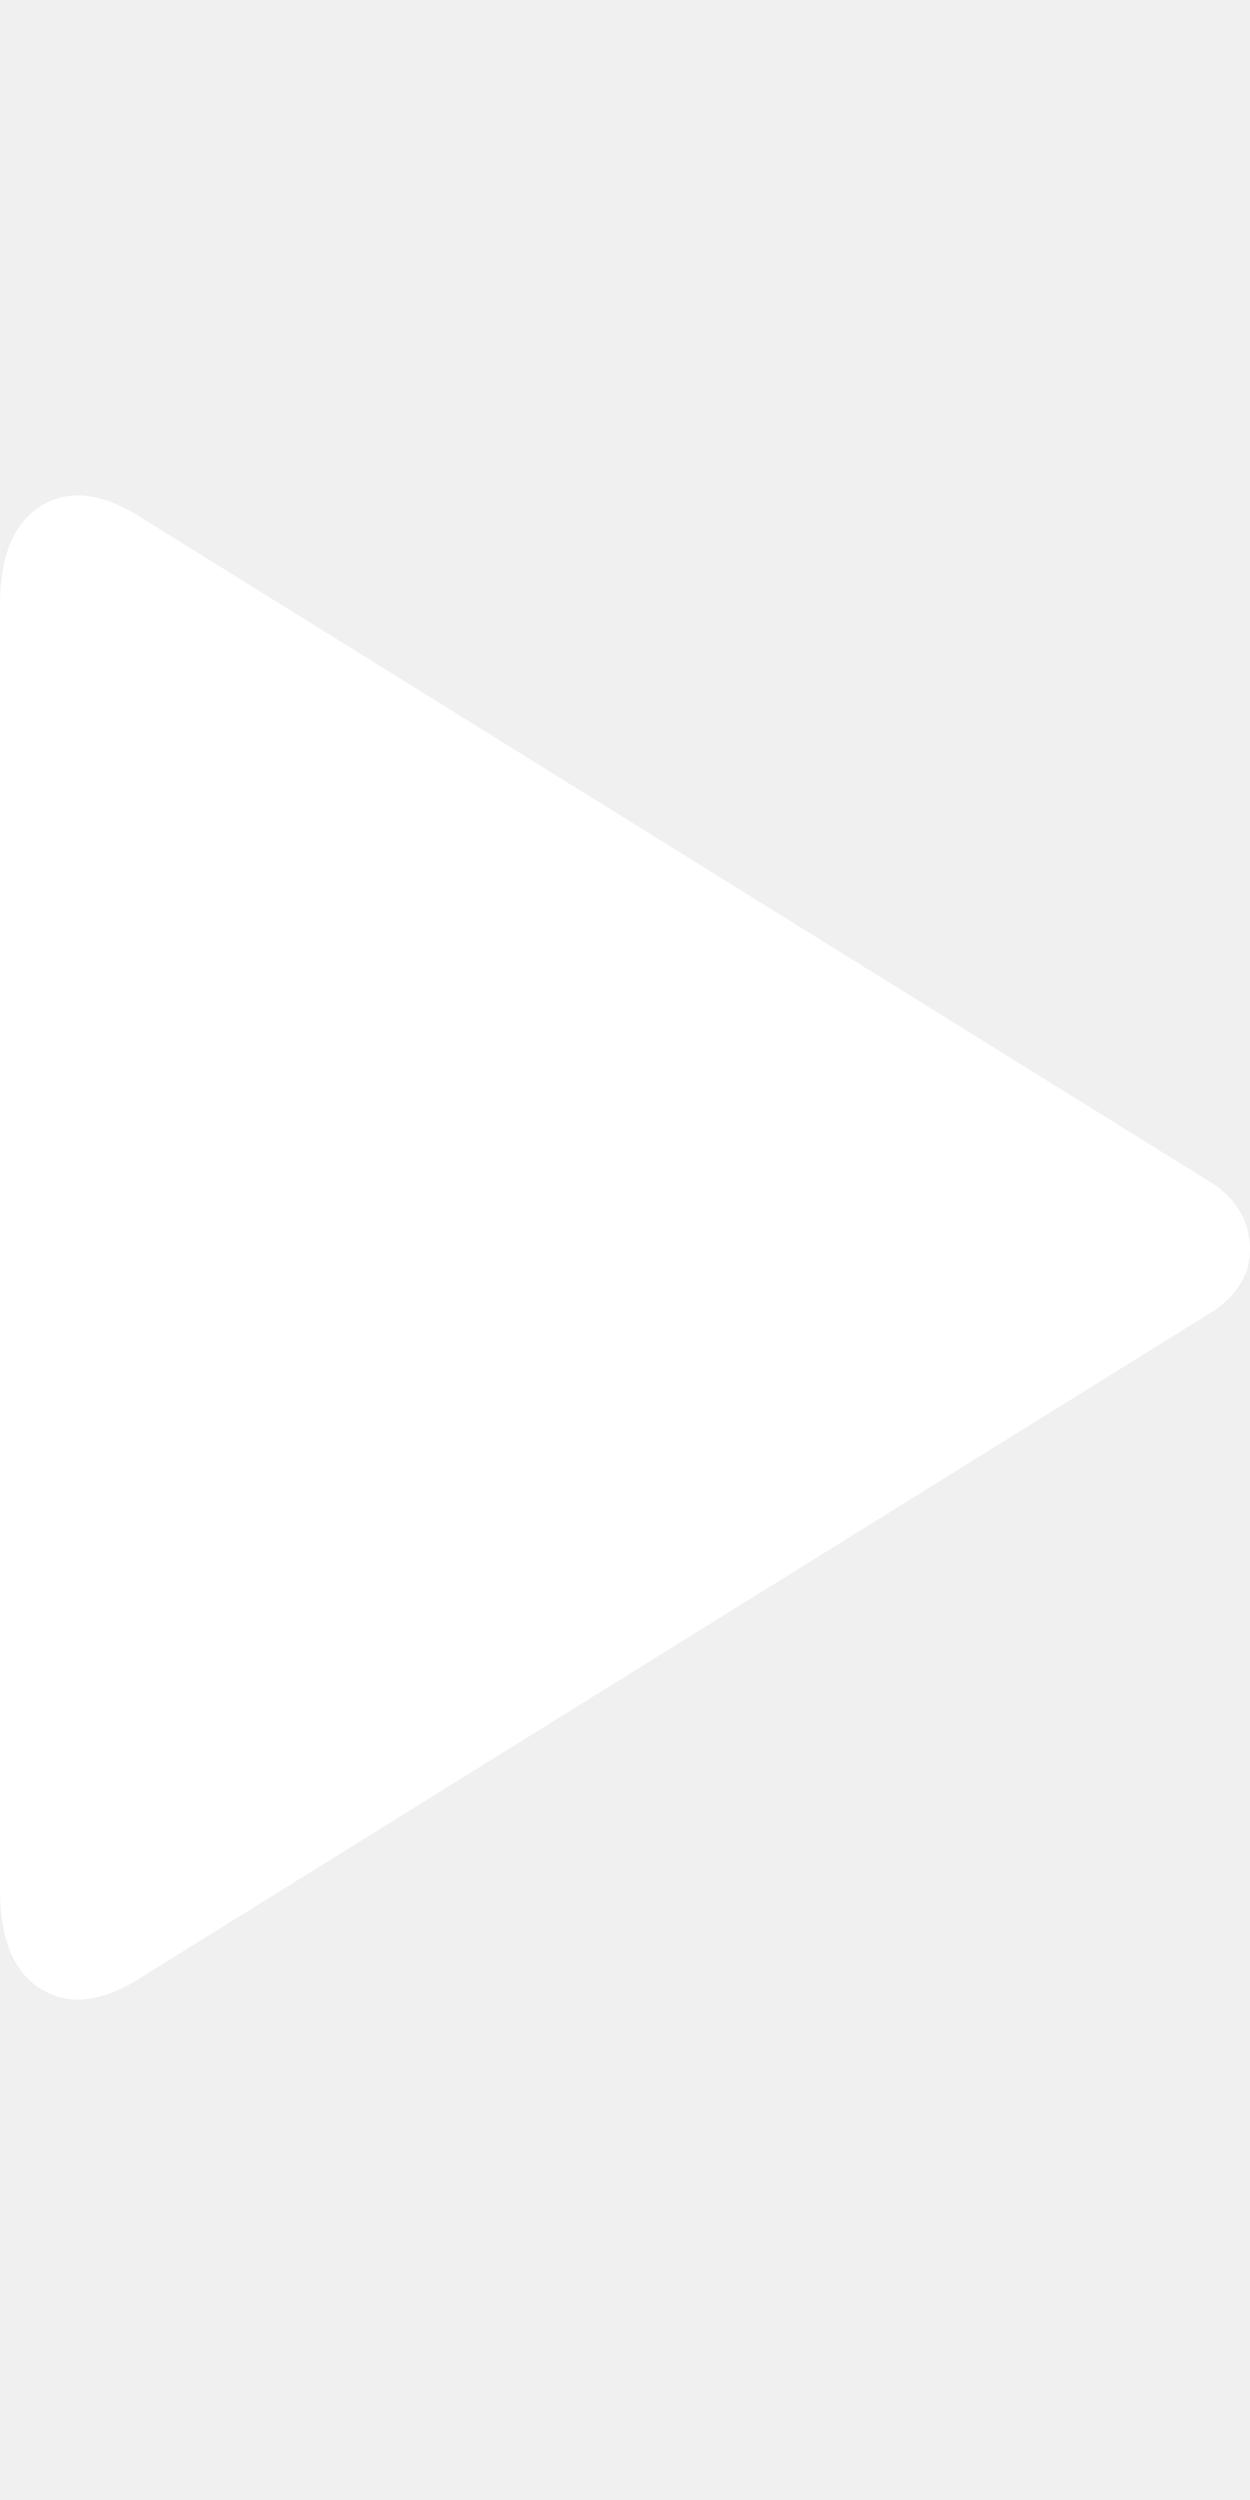
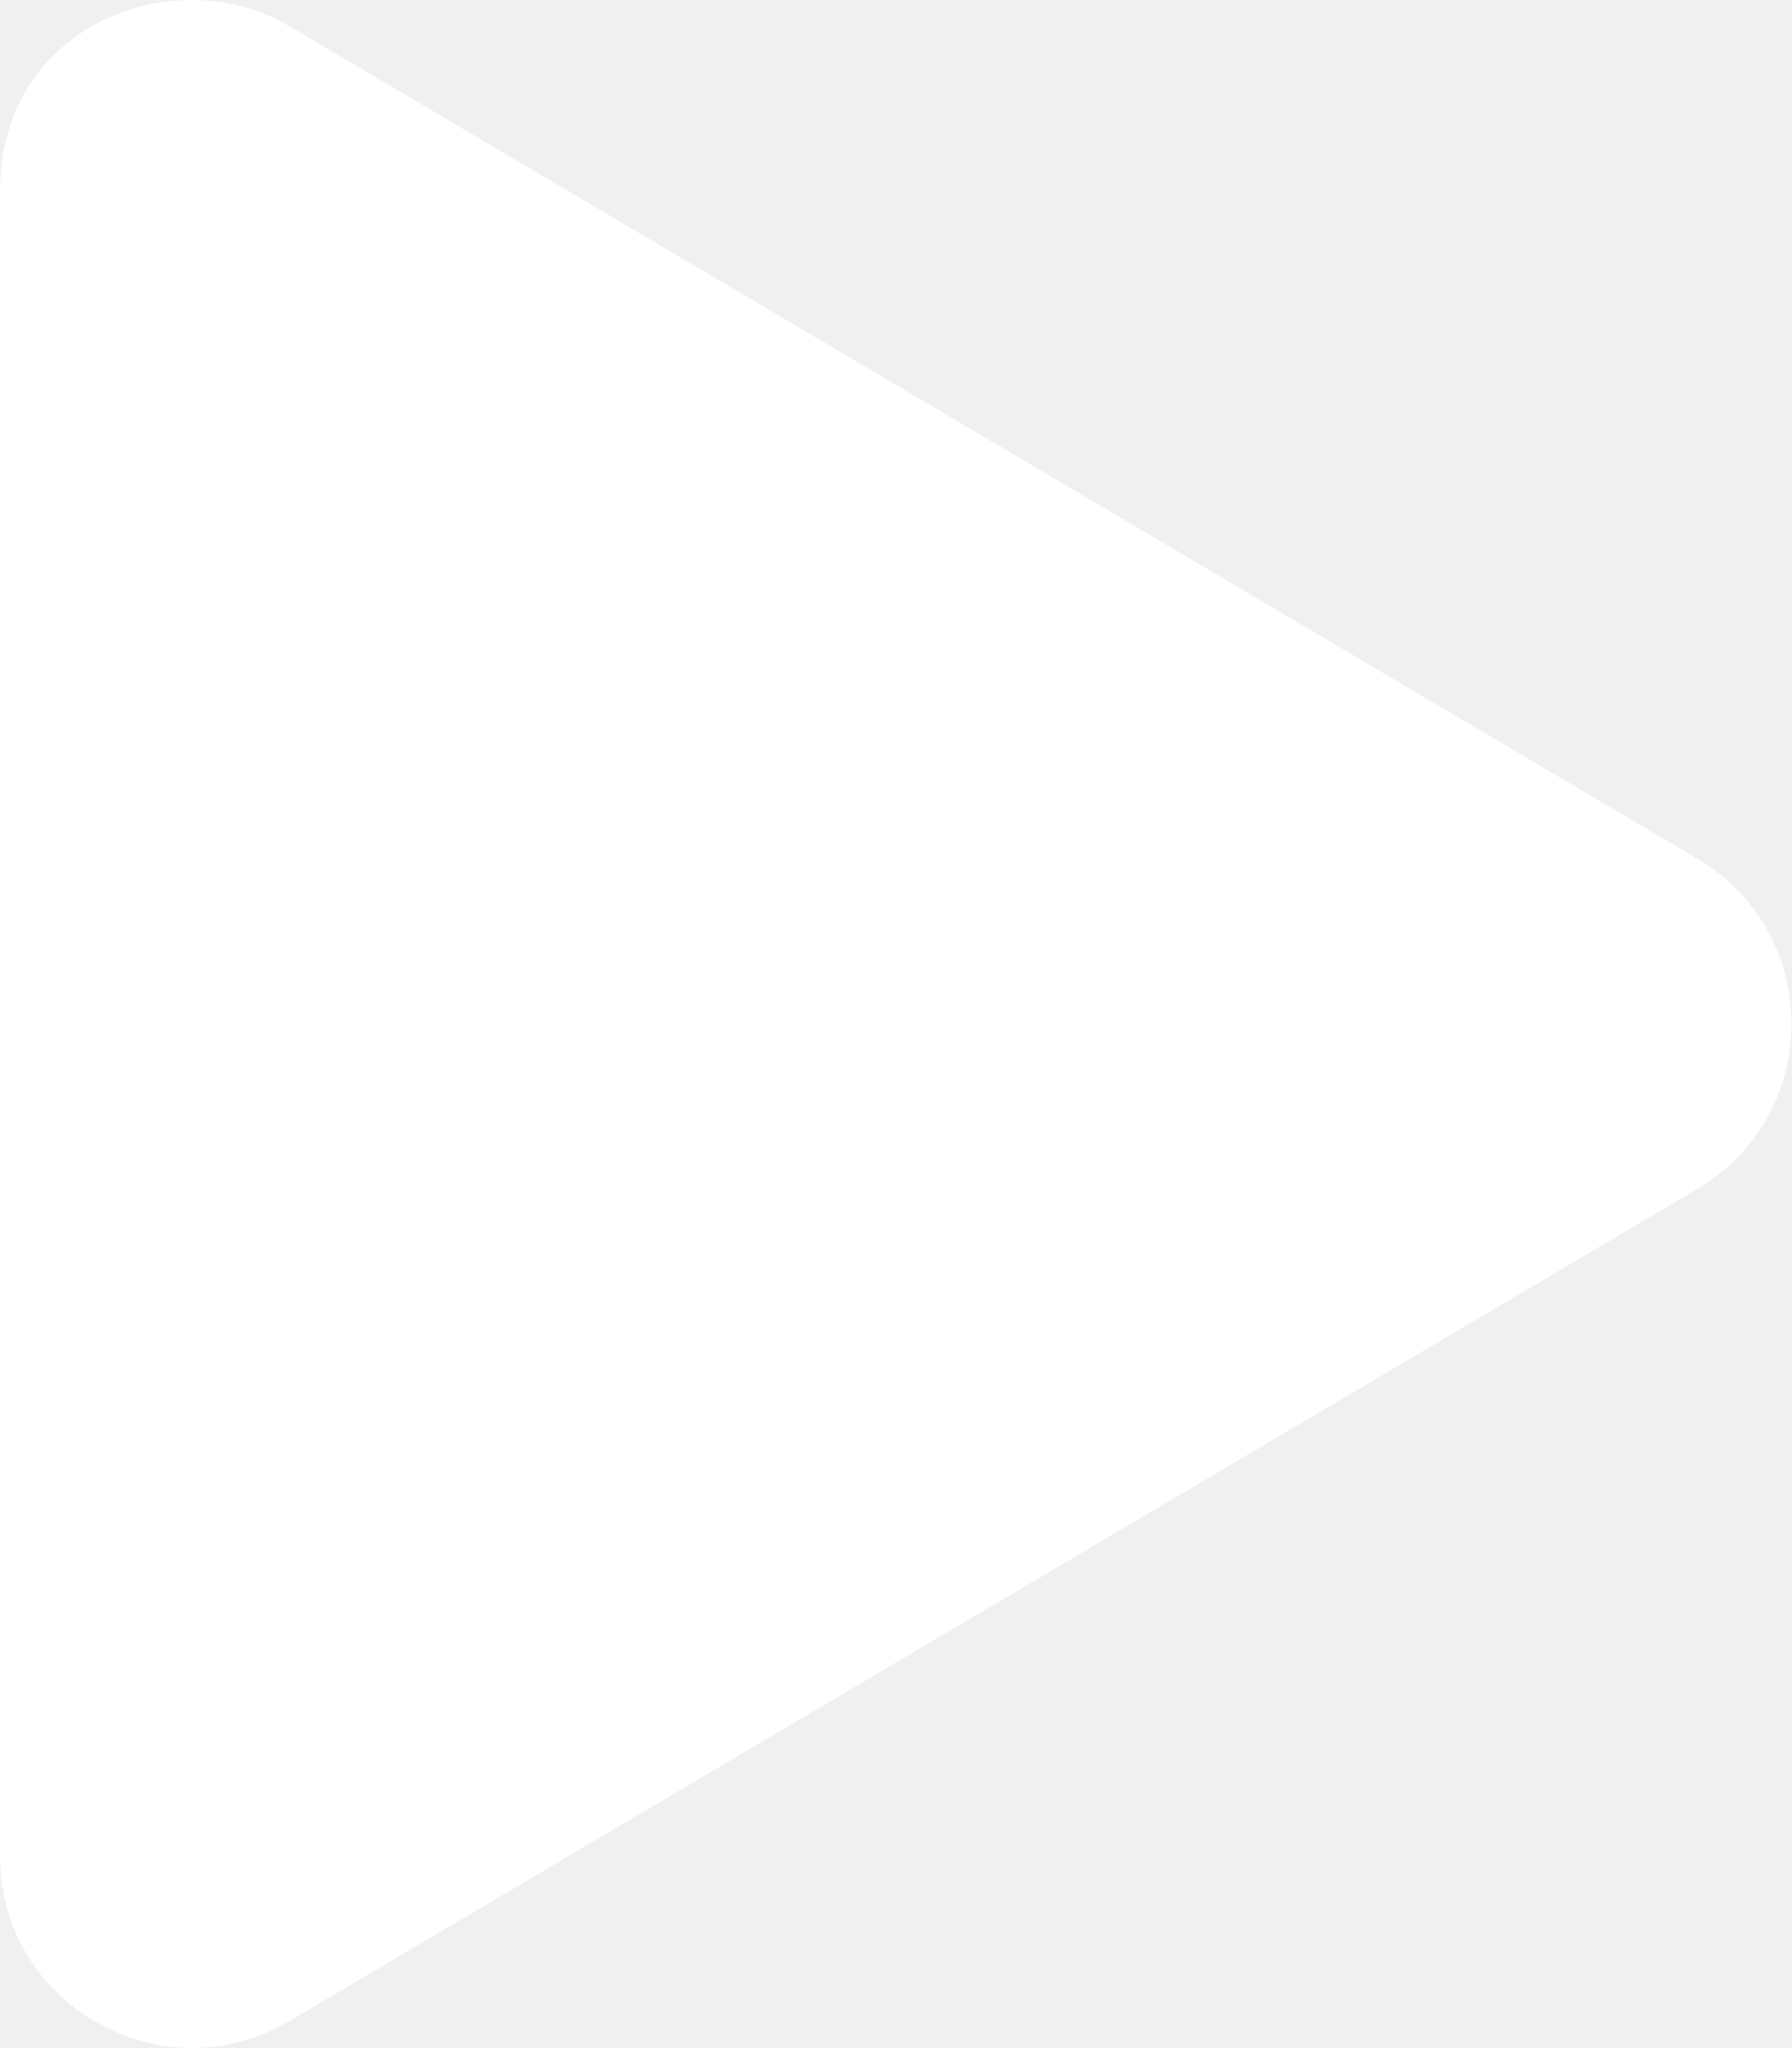
- <svg xmlns="http://www.w3.org/2000/svg" version="1.1" width="16" height="32" viewBox="0 0 16 32" fill="white">
-   <path d="M15.552 15.168q0.448 0.32 0.448 0.832 0 0.448-0.448 0.768l-13.696 8.512q-0.768 0.512-1.312 0.192t-0.544-1.28v-16.448q0-0.96 0.544-1.28t1.312 0.192z" />
+ <svg xmlns="http://www.w3.org/2000/svg" width="21px" height="24px" viewBox="0 0 21 24" version="1.1">
+   <g id="Page-1" stroke="none" stroke-width="1" fill="none" fill-rule="evenodd">
+     <g id="play" transform="translate(-4, 0)" fill="#ffffff" fill-rule="nonzero">
+       <path d="M23.893,10.062 L7.394,0.308 C6.053,-0.484 4,0.284 4,2.244 L4,21.748 C4,23.505 5.908,24.565 7.394,23.683 L23.893,13.934 C25.365,13.067 25.369,10.929 23.893,10.062 Z" />
+     </g>
+   </g>
</svg>
